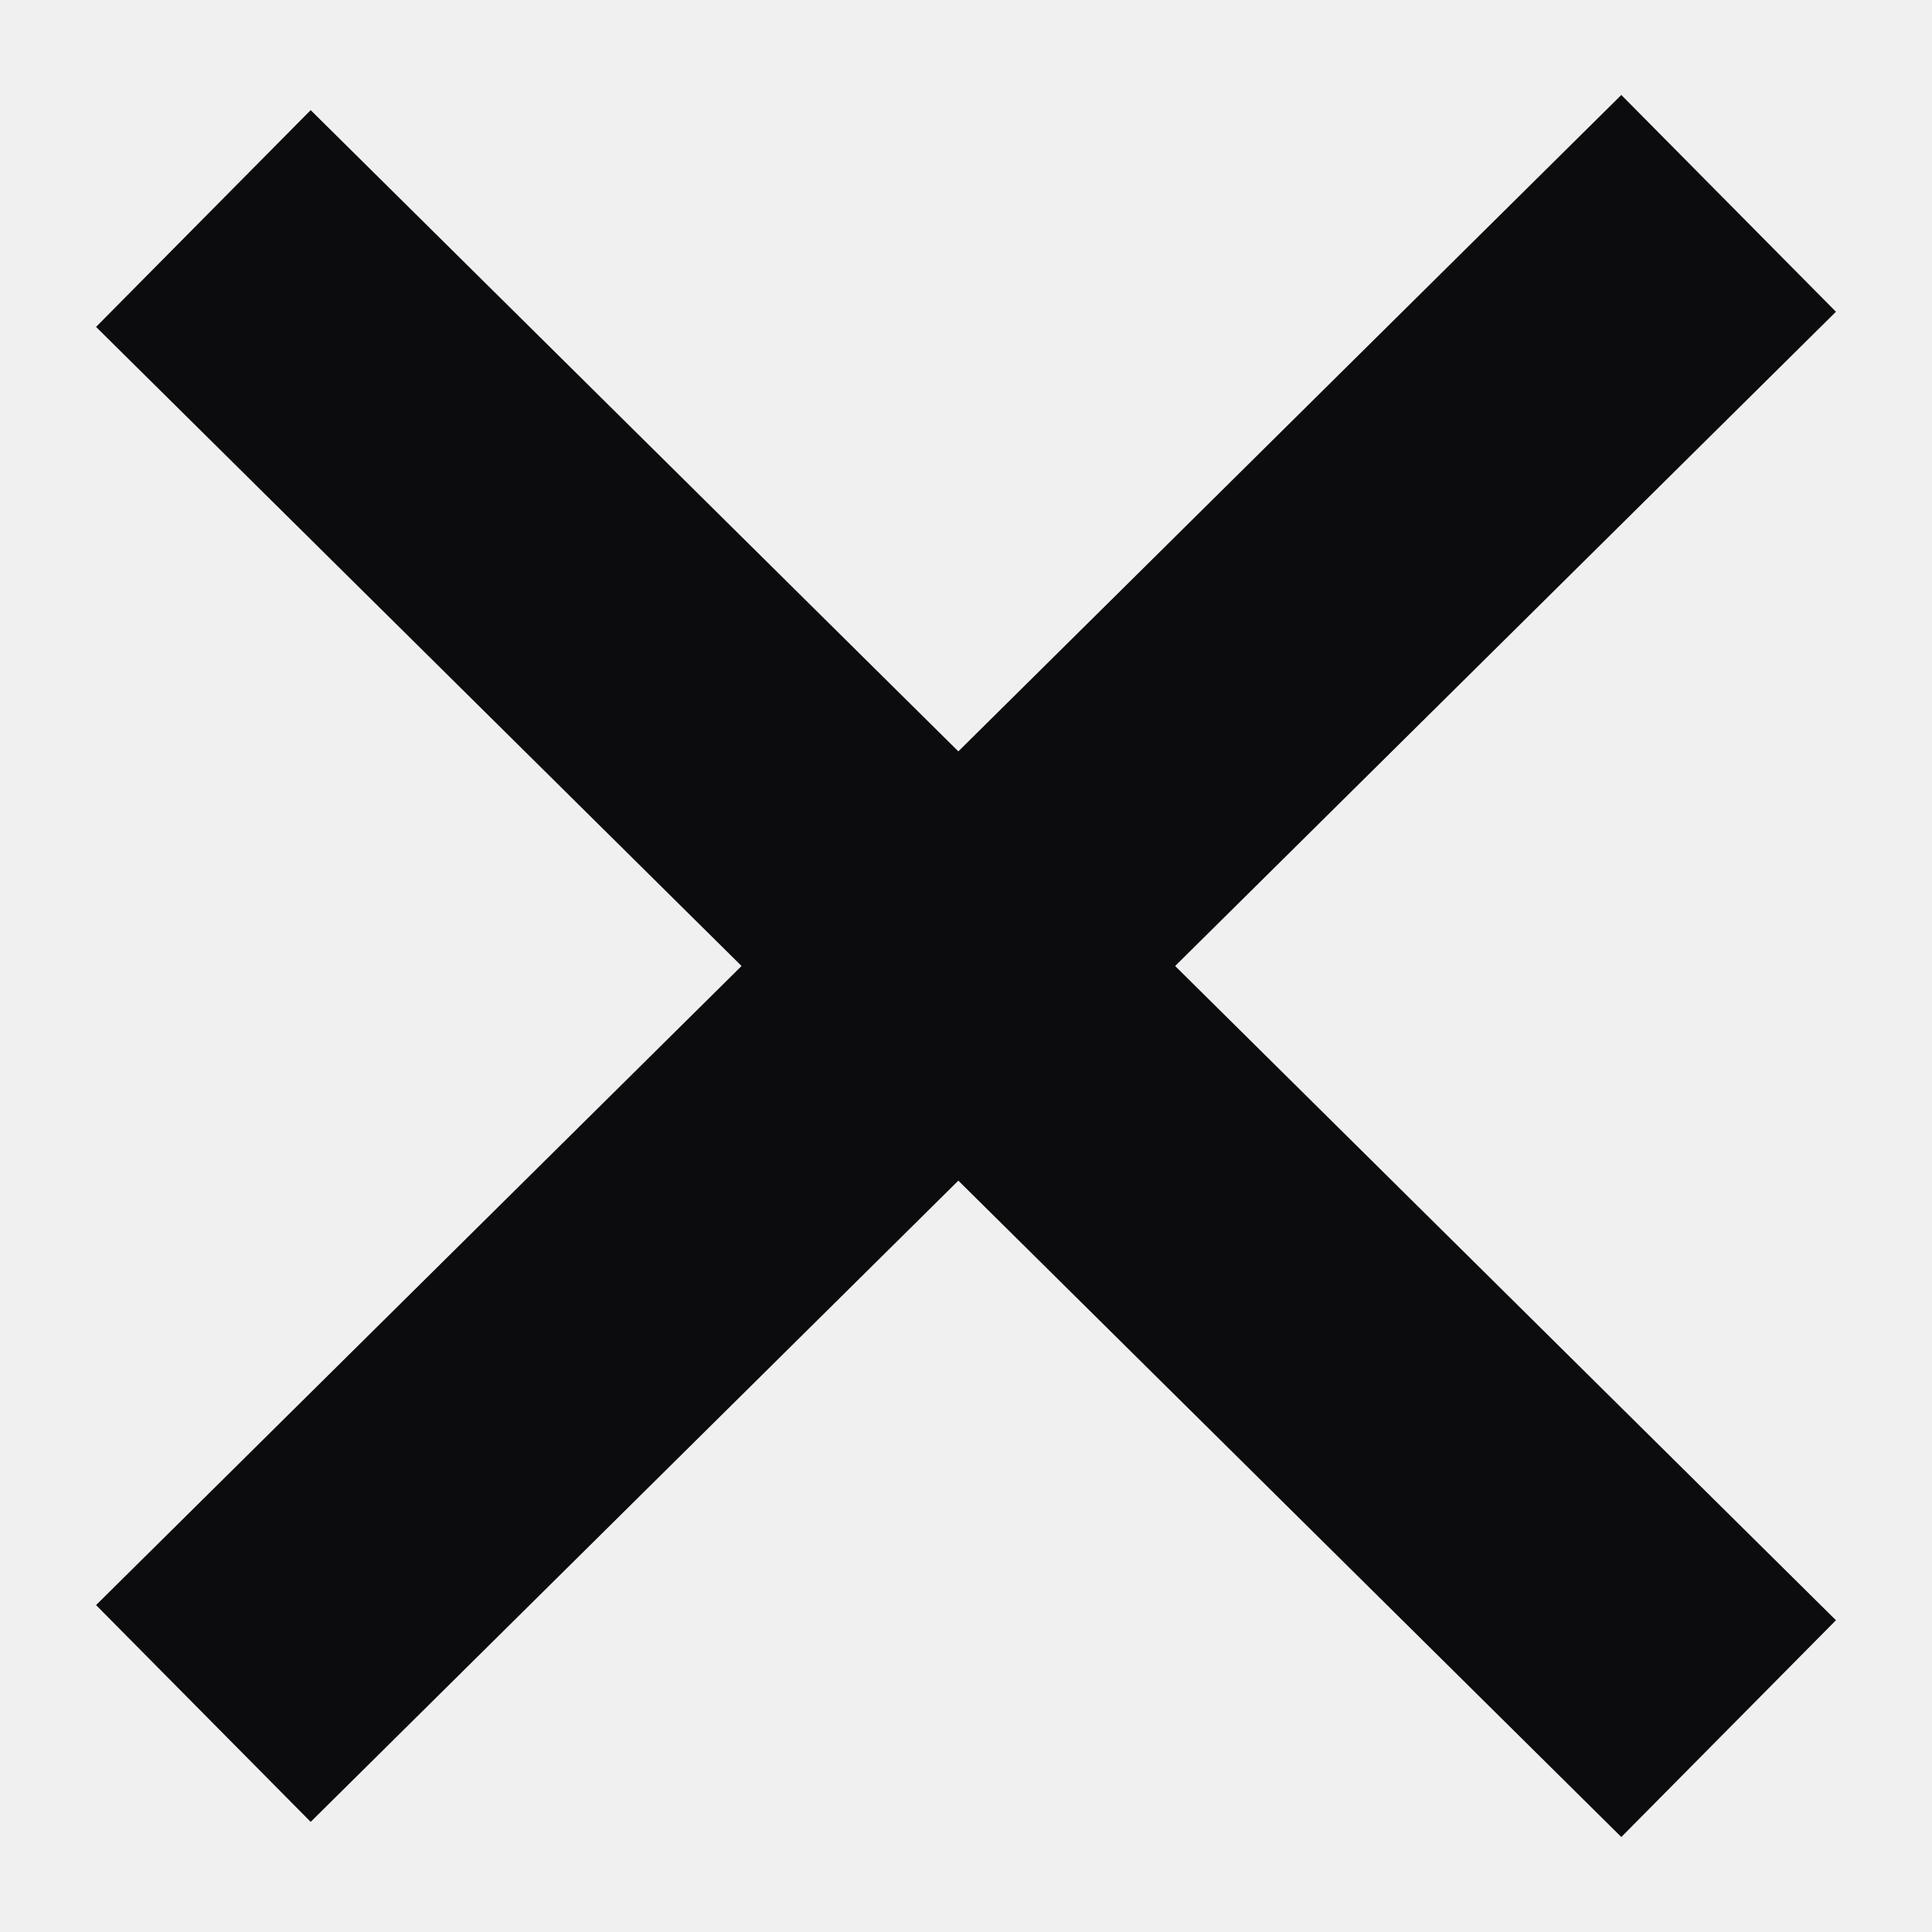
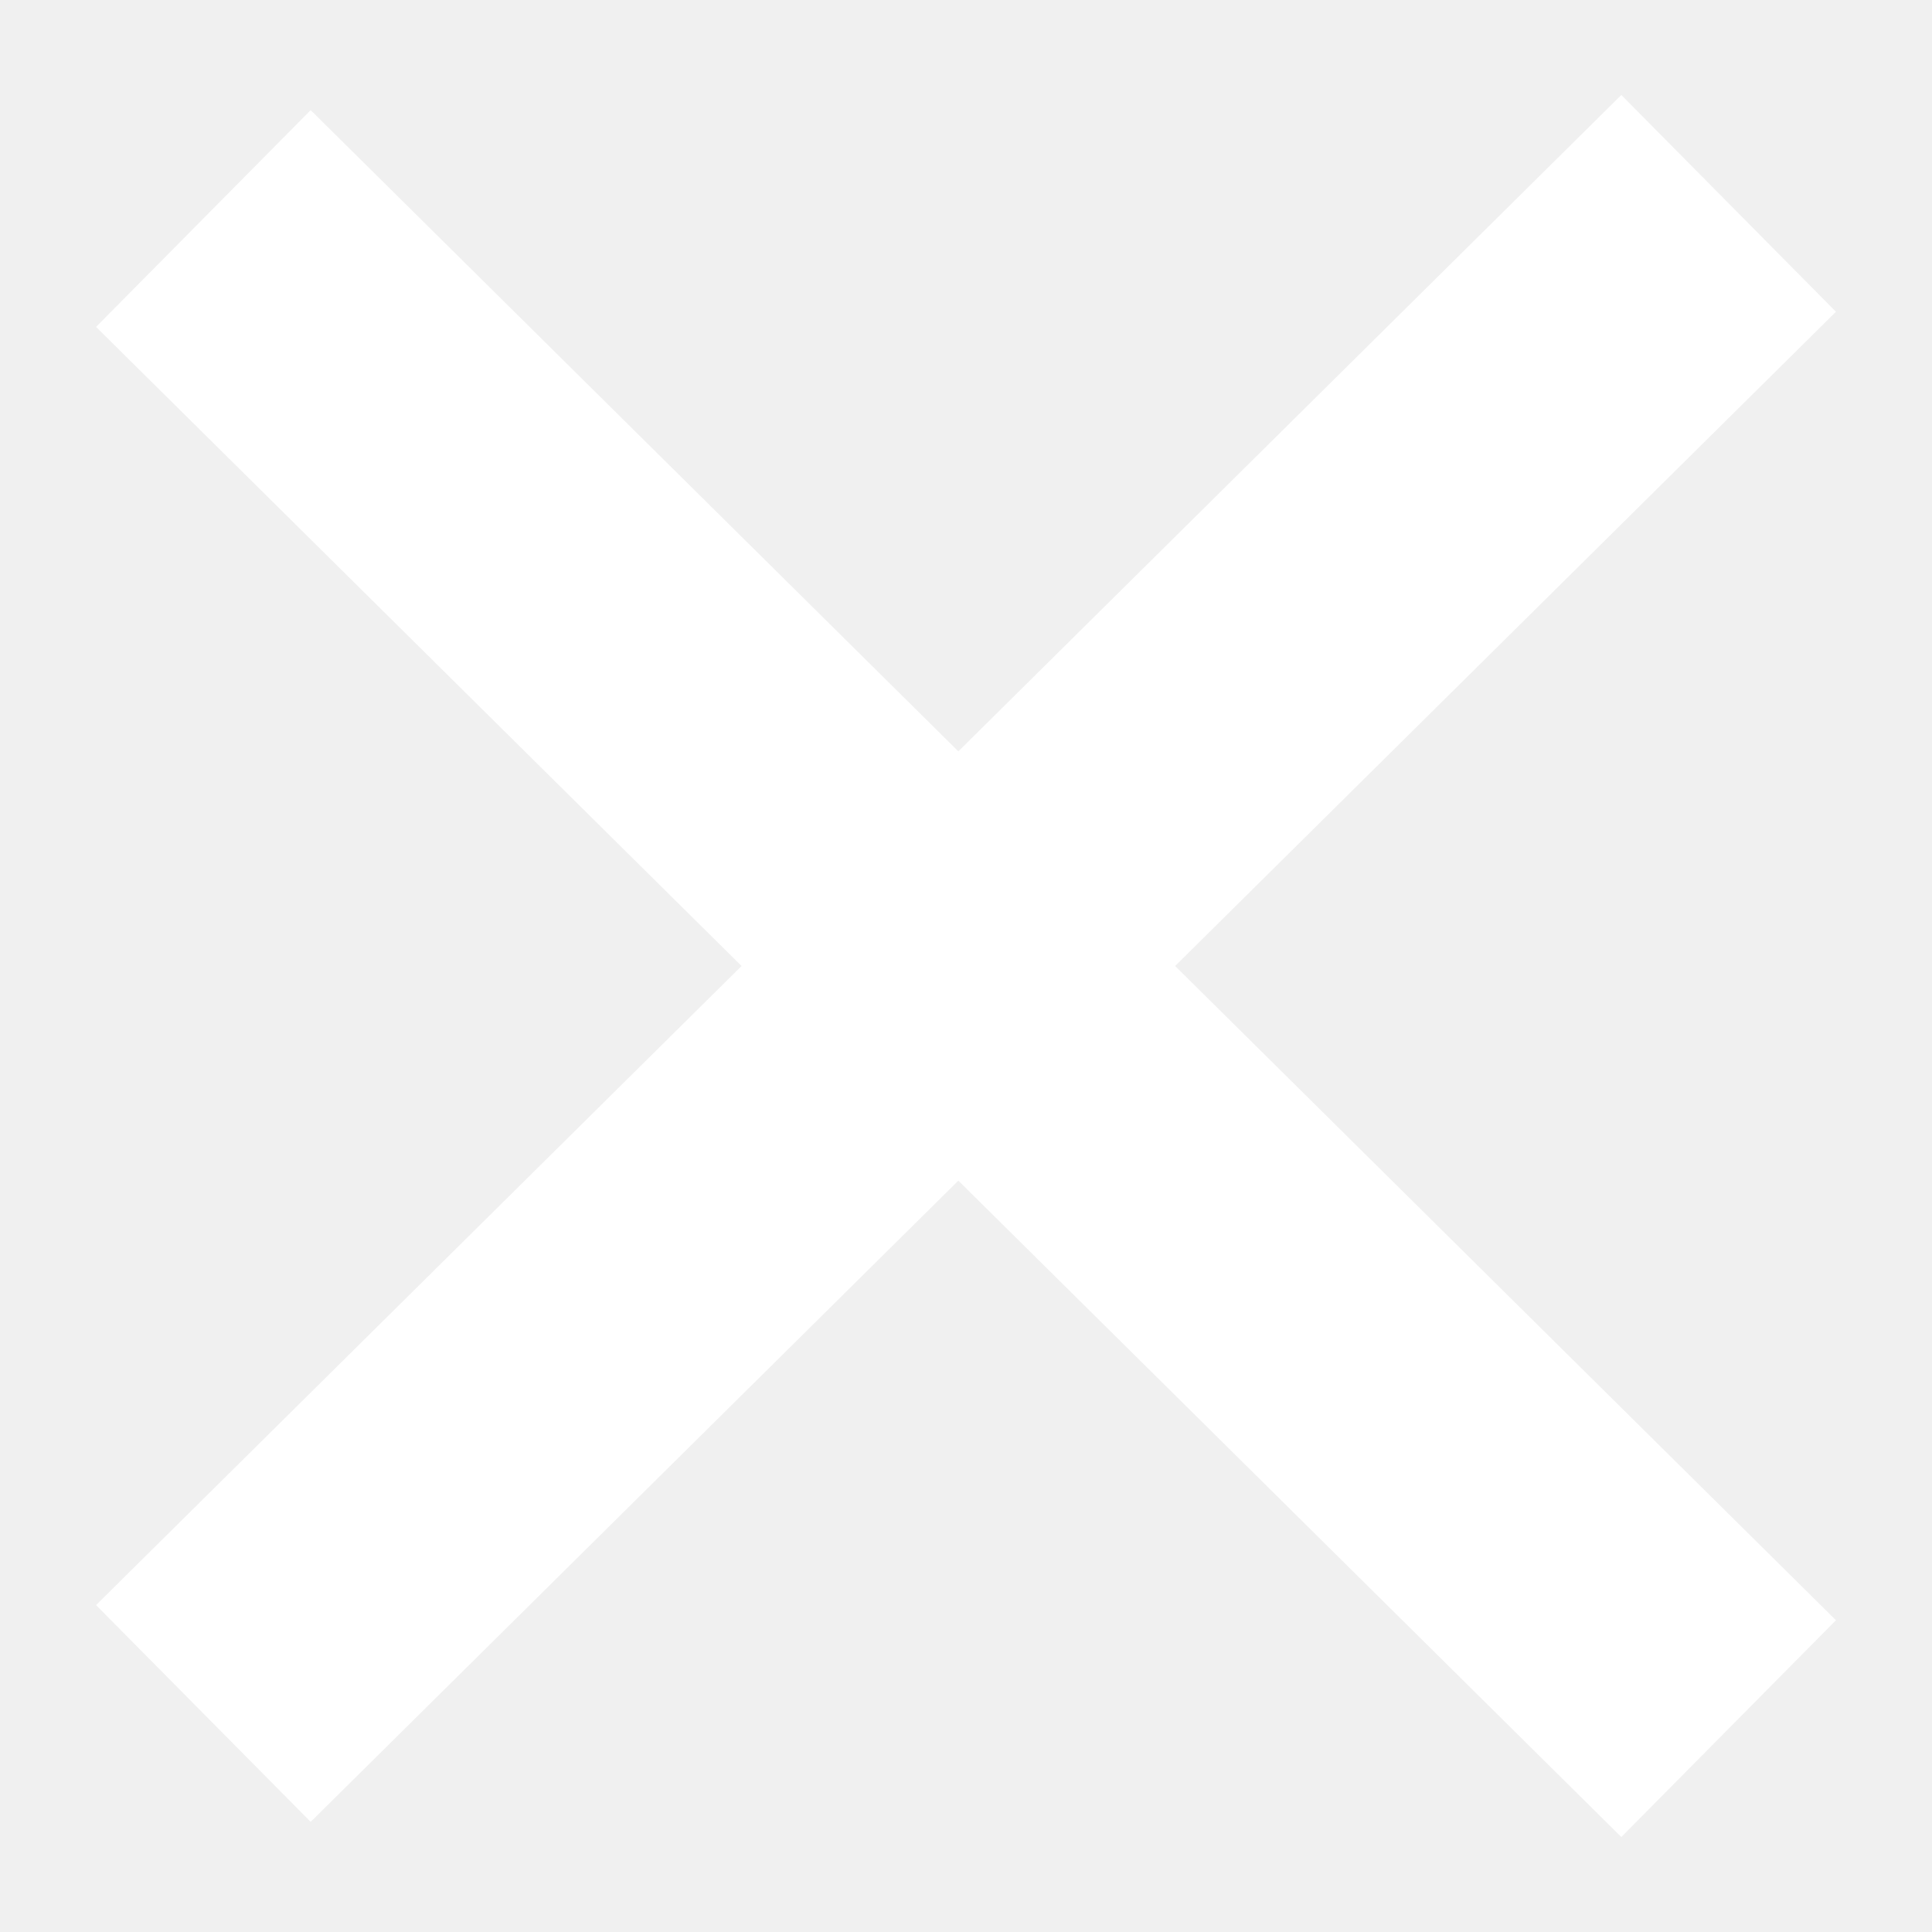
<svg xmlns="http://www.w3.org/2000/svg" width="19" height="19" viewBox="0 0 19 19" fill="none">
-   <g id="close_btn">
-     <path id="Line 5" d="M2 16.851L17 2" stroke="#0C0C0E" stroke-width="3" />
-     <path id="Line 6" d="M2 2.149L17 17" stroke="#0C0C0E" stroke-width="3" />
-   </g>
+   <path d="M2 16.851L17 2" stroke="white" stroke-width="3" />
+   <path d="M2 2.149L17 17" stroke="white" stroke-width="3" />
</svg>
